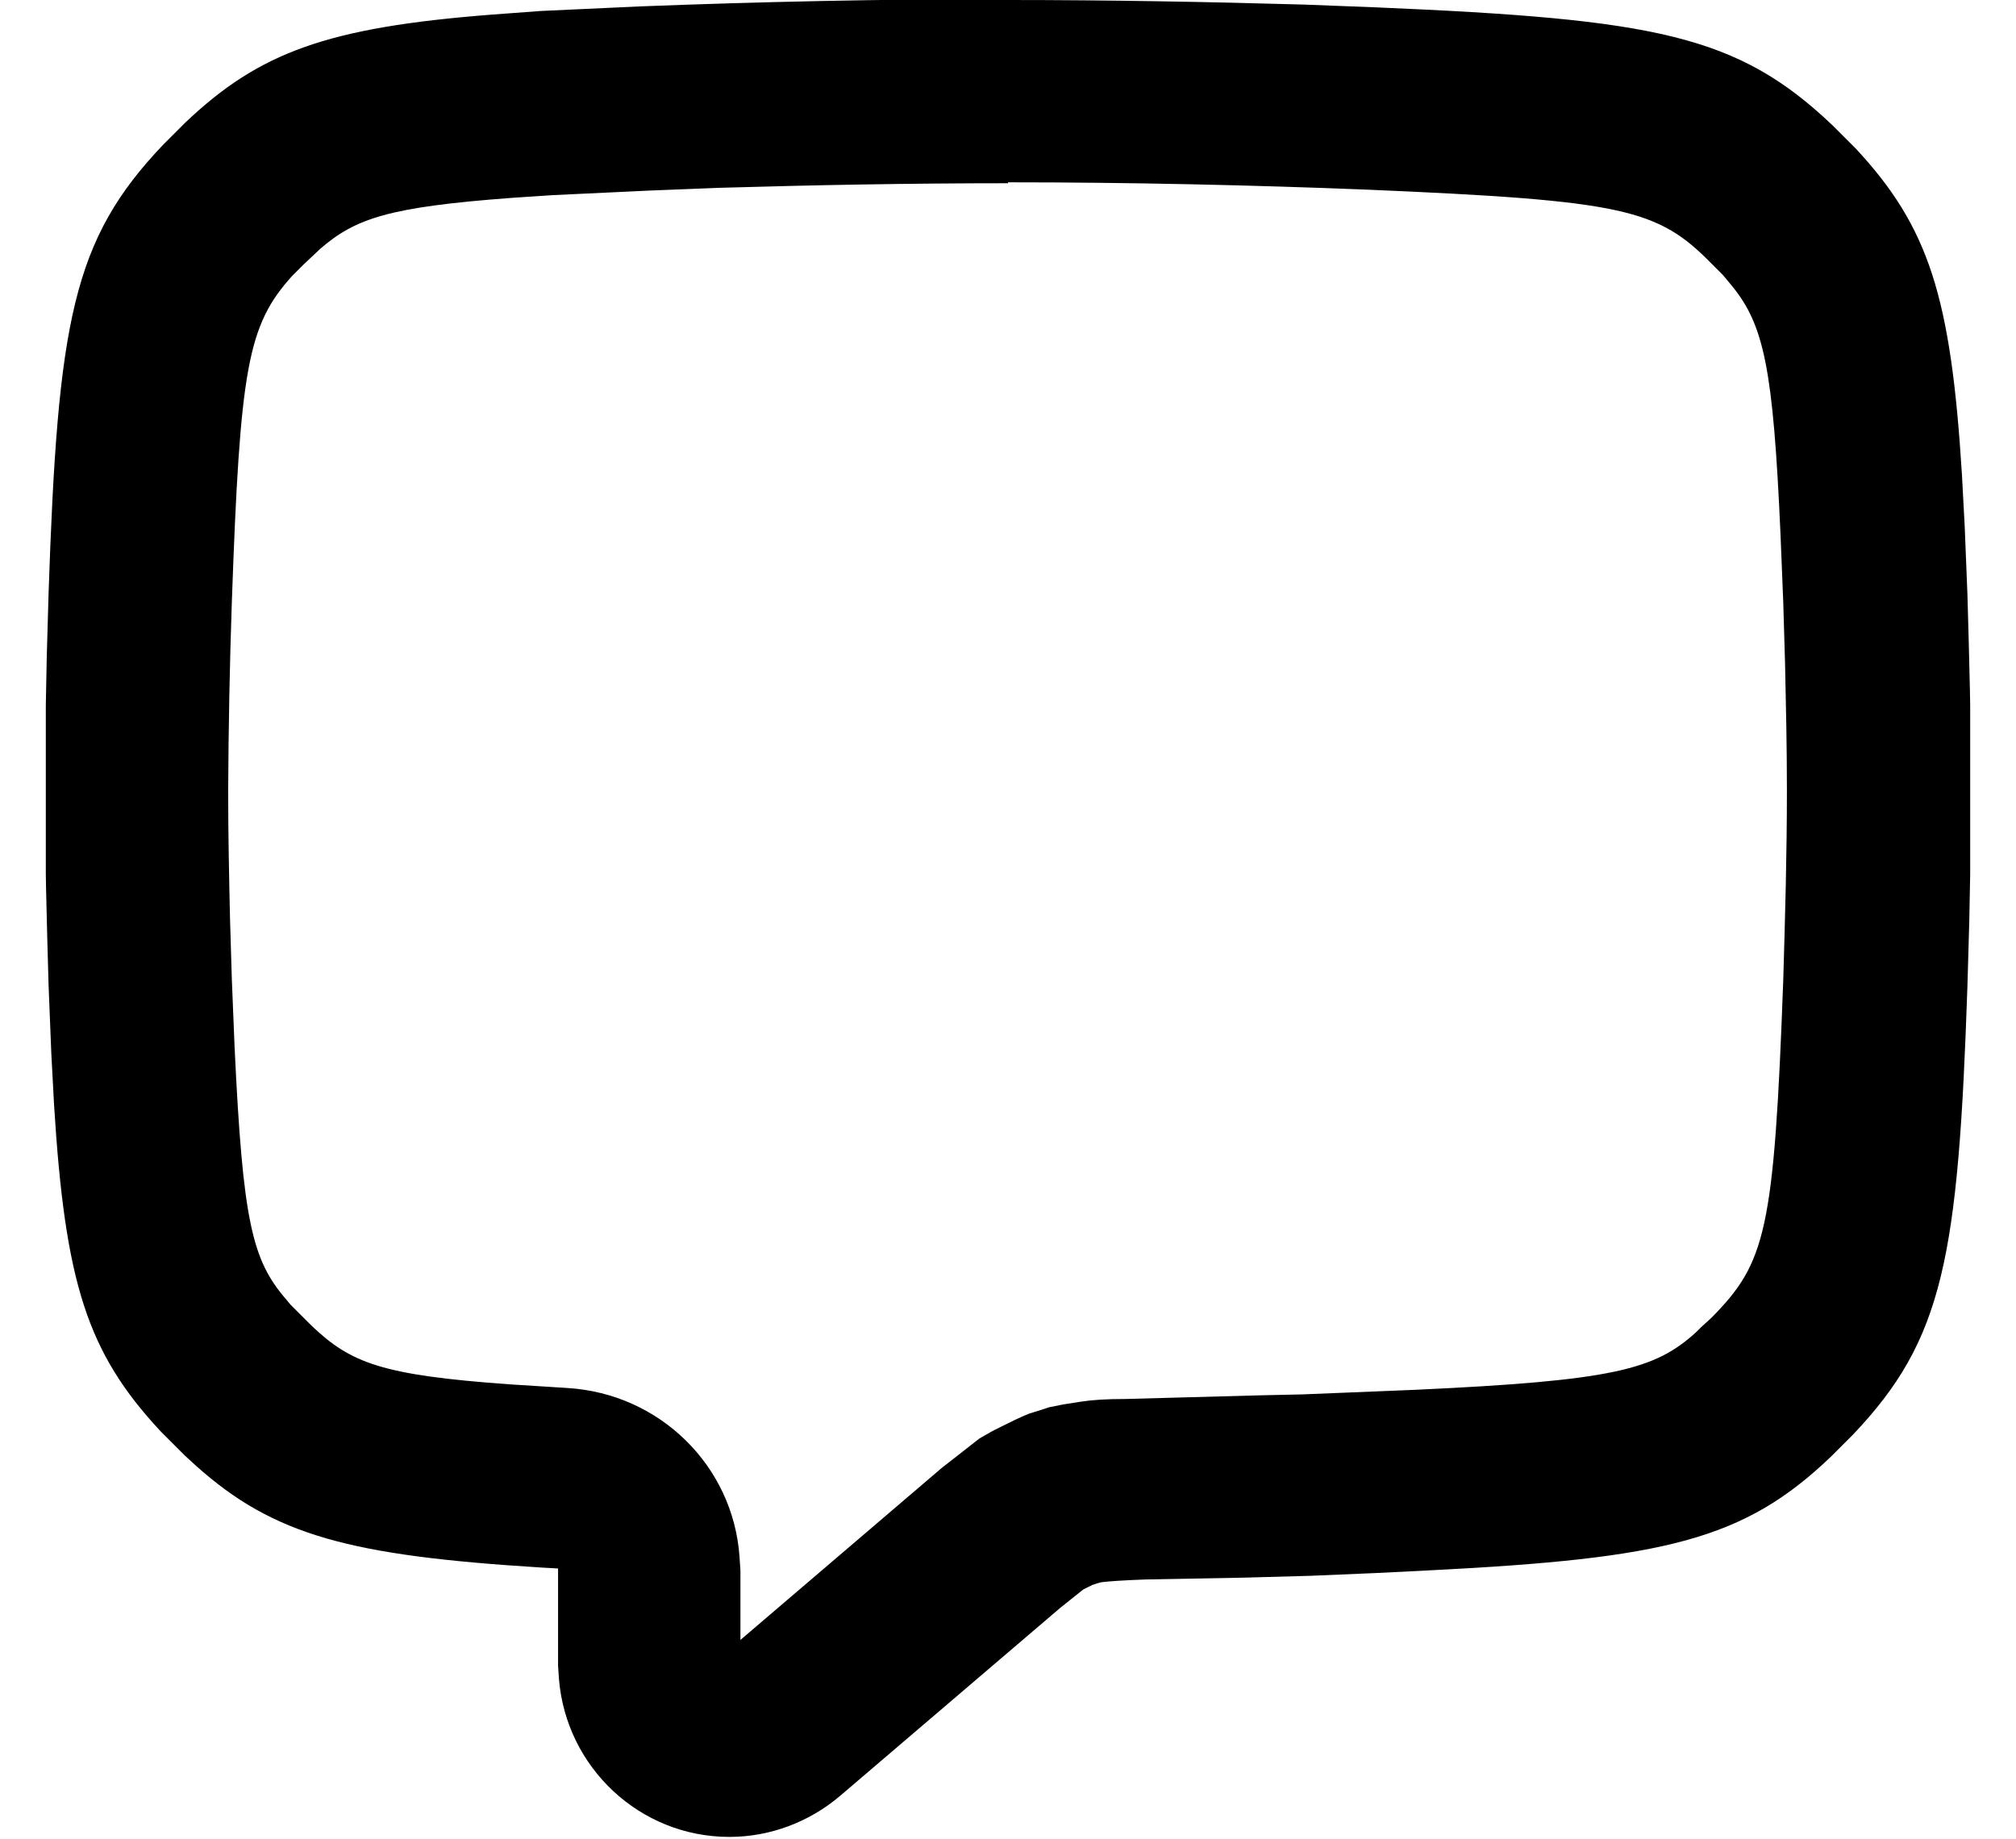
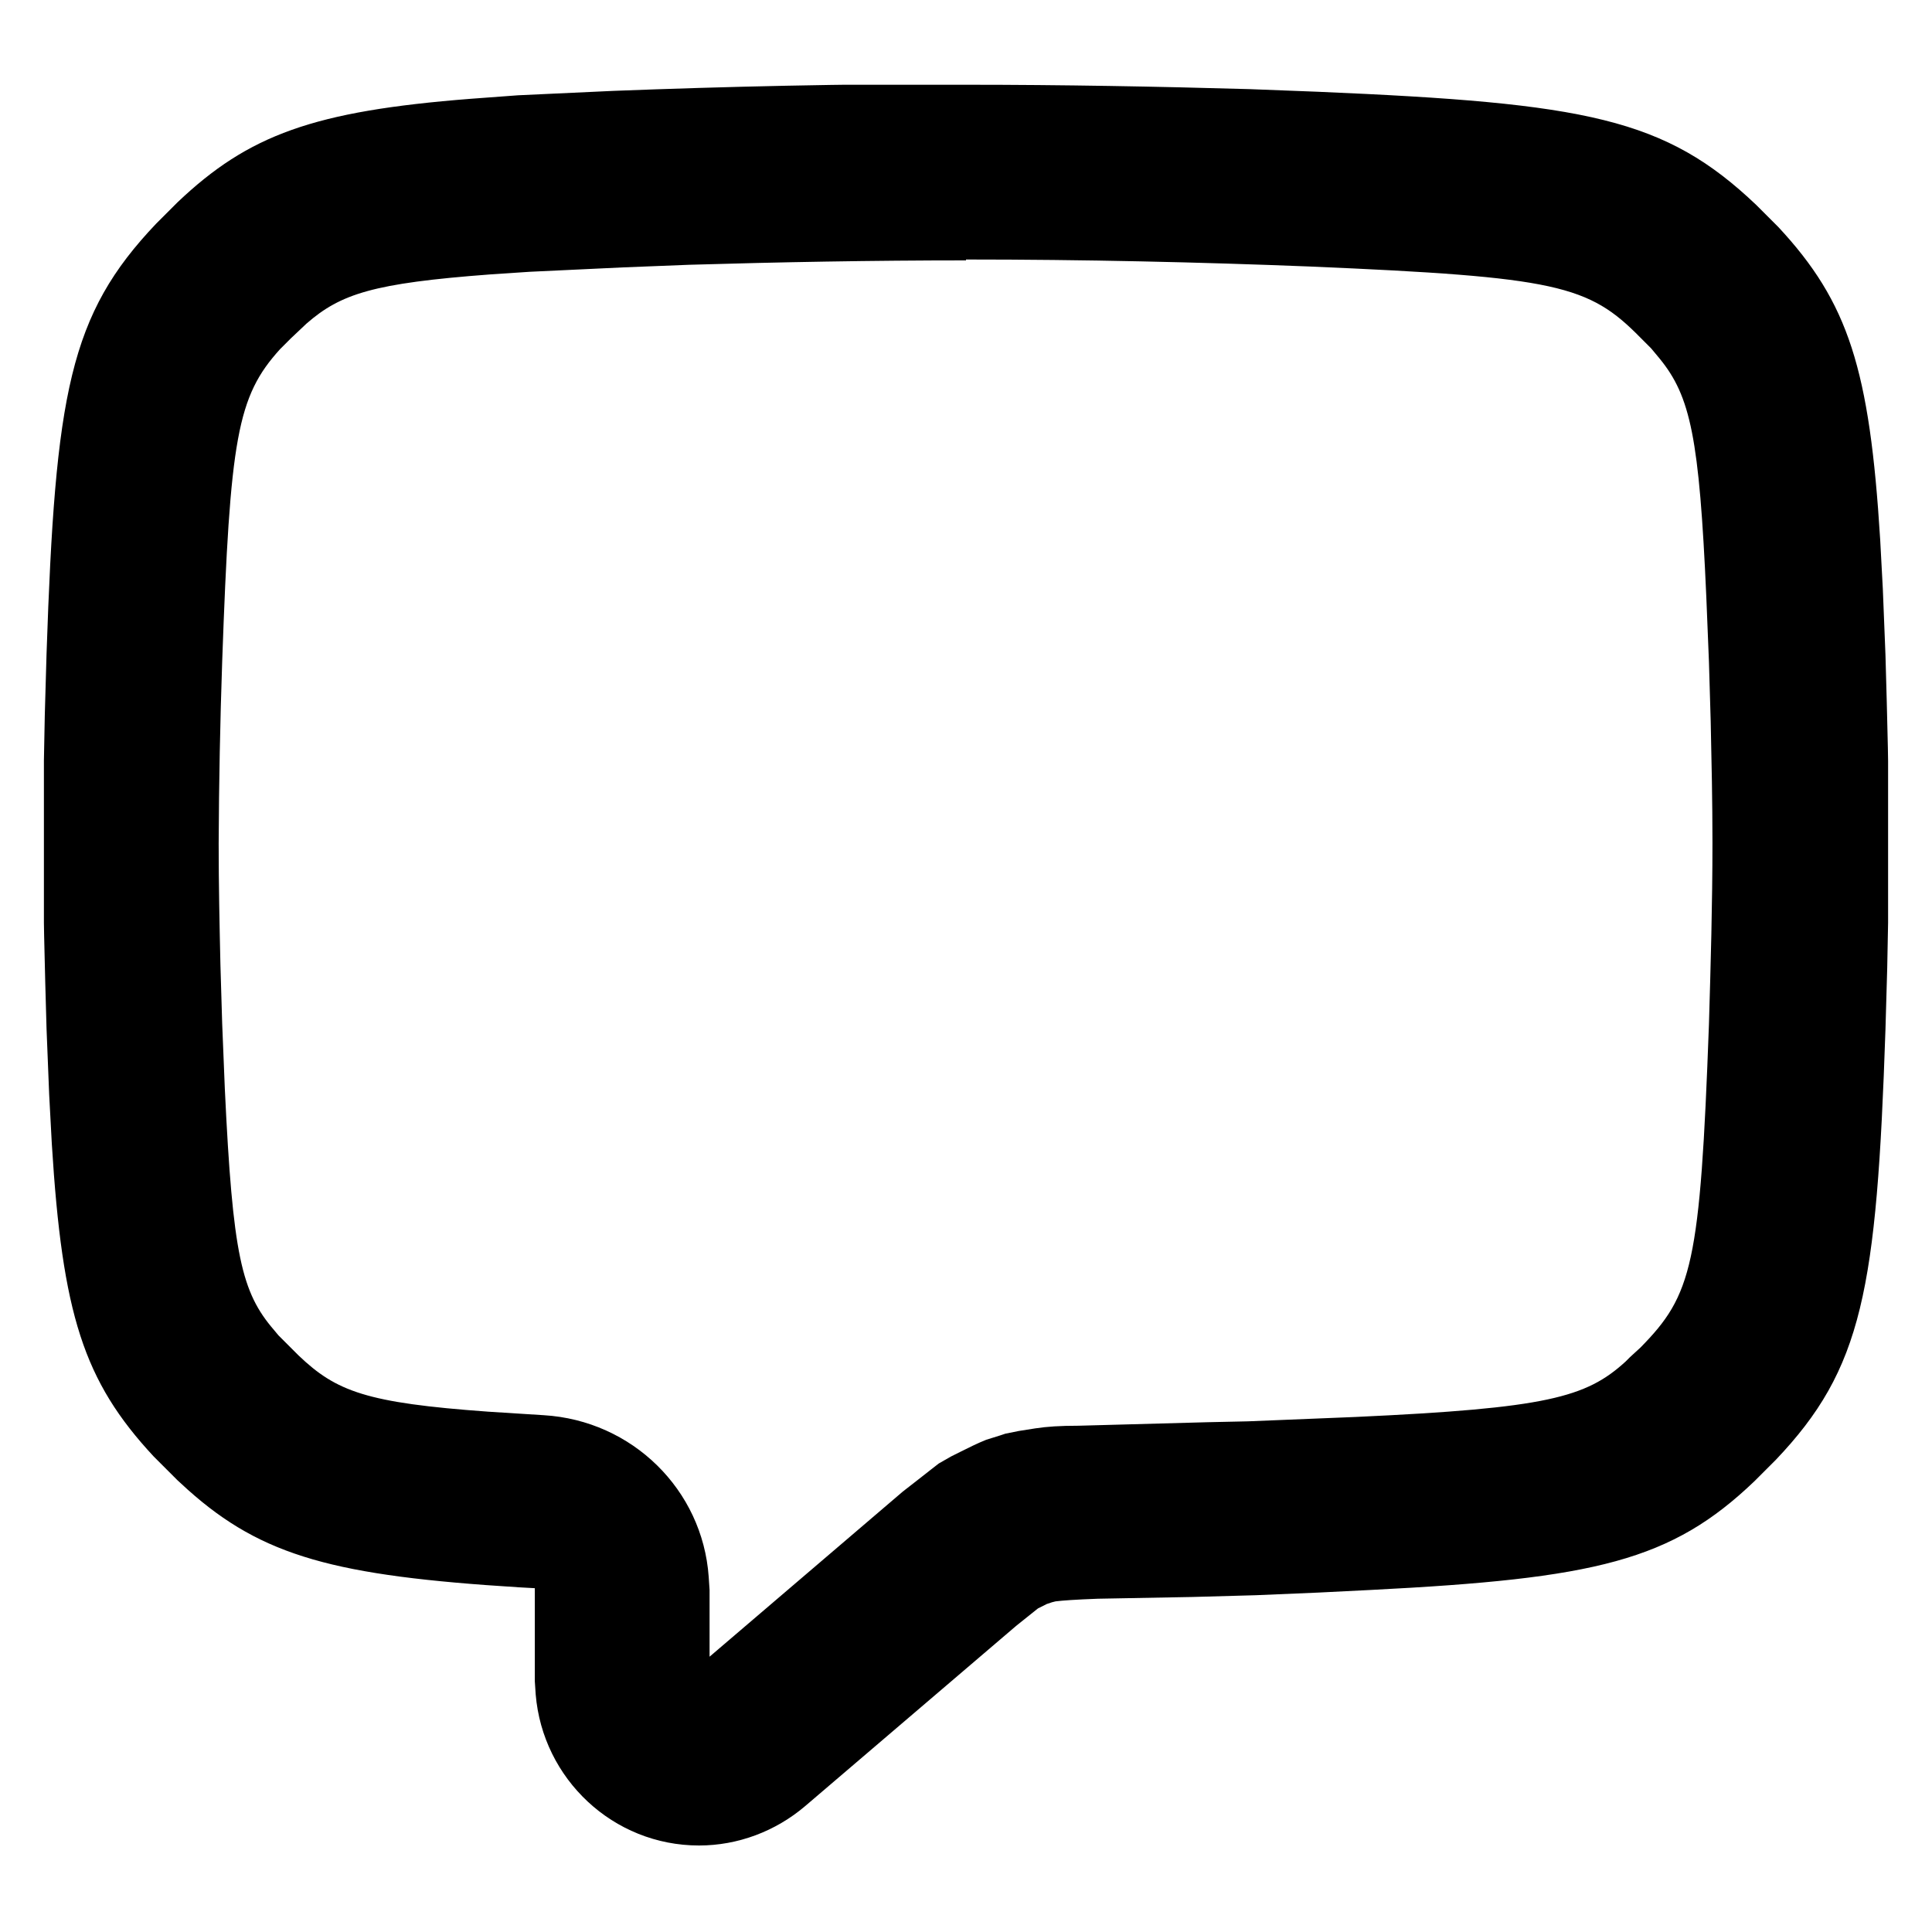
- <svg xmlns="http://www.w3.org/2000/svg" width="22" height="20.07" viewBox="0 0 22 20.07">
-   <svg x="0.5" y="0" width="21" height="20.07" viewBox="0 0 21 20.07">
-     <path fill="currentColor" stroke-miterlimit="10" d="M10.5 0c1.1 0 2.18.02 3.23.05l.78.03c3.06.13 3.95.3 4.99 1.29l.11.11.14.14c.8.86 1.04 1.62 1.16 3.56l.03.56.03.75c.02.7.04 1.41.04 2.14 0 .48-.01.96-.02 1.43l-.02.7c-.1 2.97-.26 3.86-1.25 4.9l-.11.11-.13.13c-.95.91-1.81 1.11-4.37 1.24l-.6.03-.71.03-.72.02-1.08.02c-.26.01-.4.02-.48.03l-.04.01-.06.02-.1.05-.1.08-.15.12-2.4 2.05c-.34.29-.77.45-1.21.45-.98 0-1.78-.76-1.86-1.72l-.01-.15v-1.06l-.18-.01c-2.09-.13-2.92-.35-3.77-1.11l-.12-.11-.27-.27C.45 14.76.21 14 .09 12.06l-.03-.56-.03-.75c-.02-.7-.04-1.41-.04-2.14 0-.48.01-.96.02-1.43l.02-.7c.1-2.97.26-3.86 1.25-4.9l.11-.11.13-.13C2.33.57 3.07.3 4.86.16L5.4.12 6.48.07c1.29-.05 2.63-.08 4.01-.08zm0 2c-1.07 0-2.13.02-3.15.05l-.76.03-1.06.05-.45.03c-1.33.1-1.7.22-2.09.56l-.18.17-.12.12c-.49.54-.57 1.01-.66 3.56a70 70 0 0 0-.04 2.07c0 .47.01.93.02 1.38l.02.67.03.74c.09 1.9.19 2.32.56 2.75l.05.06.23.23c.43.41.77.54 2.16.64l.63.04c1.01.06 1.81.85 1.88 1.84l.01.15v.76l2.2-1.88c.13-.1.23-.18.32-.25l.09-.07.14-.08.1-.05c.1-.05.2-.1.3-.14l.16-.05.06-.02.15-.03.19-.03c.13-.02.28-.03.49-.03l1.47-.04.46-.01 1.23-.05c2.17-.1 2.62-.22 3.07-.63l.05-.05.12-.11c.59-.6.68-.94.78-3.68.02-.68.04-1.37.04-2.07 0-.47-.01-.93-.02-1.38l-.02-.68-.03-.74c-.08-1.81-.18-2.28-.53-2.71L18.3 3l-.12-.12c-.59-.6-.95-.69-3.76-.81-1.26-.05-2.58-.08-3.92-.08z" font-family="none" font-size="none" font-weight="none" style="mix-blend-mode:normal" text-anchor="none" />
+ <svg xmlns="http://www.w3.org/2000/svg" width="22" height="22" viewBox="0 0 22 22">
+   <svg x="0" y="0.965" width="22" height="20.07" viewBox="0 0 22 20.07">
+     <svg x="0.5" y="0" width="21" height="20.07" viewBox="0 0 21 20.07">
+       <path fill="currentColor" stroke-miterlimit="10" d="M10.5 0c1.1 0 2.18.02 3.23.05l.78.03c3.06.13 3.95.3 4.99 1.29l.11.11.14.14c.8.86 1.04 1.62 1.16 3.56l.03.56.03.75c.02.7.04 1.41.04 2.14 0 .48-.01.96-.02 1.43l-.02.7c-.1 2.97-.26 3.86-1.25 4.9l-.11.11-.13.13c-.95.91-1.81 1.11-4.37 1.24l-.6.03-.71.03-.72.02-1.08.02c-.26.01-.4.02-.48.03l-.04.01-.06.02-.1.05-.1.08-.15.12-2.4 2.05c-.34.29-.77.45-1.21.45-.98 0-1.78-.76-1.86-1.72l-.01-.15v-1.06l-.18-.01c-2.09-.13-2.92-.35-3.77-1.11l-.12-.11-.27-.27C.45 14.76.21 14 .09 12.06l-.03-.56-.03-.75c-.02-.7-.04-1.41-.04-2.14 0-.48.01-.96.02-1.43l.02-.7c.1-2.97.26-3.86 1.25-4.9l.11-.11.13-.13C2.33.57 3.07.3 4.86.16L5.4.12 6.48.07c1.29-.05 2.63-.08 4.01-.08zm0 2c-1.07 0-2.13.02-3.15.05l-.76.03-1.06.05-.45.03c-1.33.1-1.7.22-2.09.56l-.18.17-.12.12c-.49.54-.57 1.01-.66 3.56a70 70 0 0 0-.04 2.07c0 .47.01.93.02 1.38l.02.67.03.74c.09 1.9.19 2.32.56 2.75l.05.06.23.23c.43.41.77.54 2.16.64l.63.04c1.01.06 1.81.85 1.88 1.84l.01.15v.76l2.2-1.88c.13-.1.23-.18.32-.25l.09-.07.14-.08.1-.05c.1-.05.2-.1.3-.14l.16-.05.06-.02.15-.03.19-.03c.13-.02.28-.03.49-.03l1.47-.04.46-.01 1.23-.05c2.17-.1 2.62-.22 3.07-.63l.05-.05.12-.11c.59-.6.68-.94.78-3.68.02-.68.04-1.37.04-2.07 0-.47-.01-.93-.02-1.38l-.02-.68-.03-.74c-.08-1.81-.18-2.28-.53-2.71L18.3 3l-.12-.12c-.59-.6-.95-.69-3.76-.81-1.26-.05-2.58-.08-3.92-.08z" font-family="none" font-size="none" font-weight="none" style="mix-blend-mode:normal" text-anchor="none" />
+     </svg>
  </svg>
</svg>
